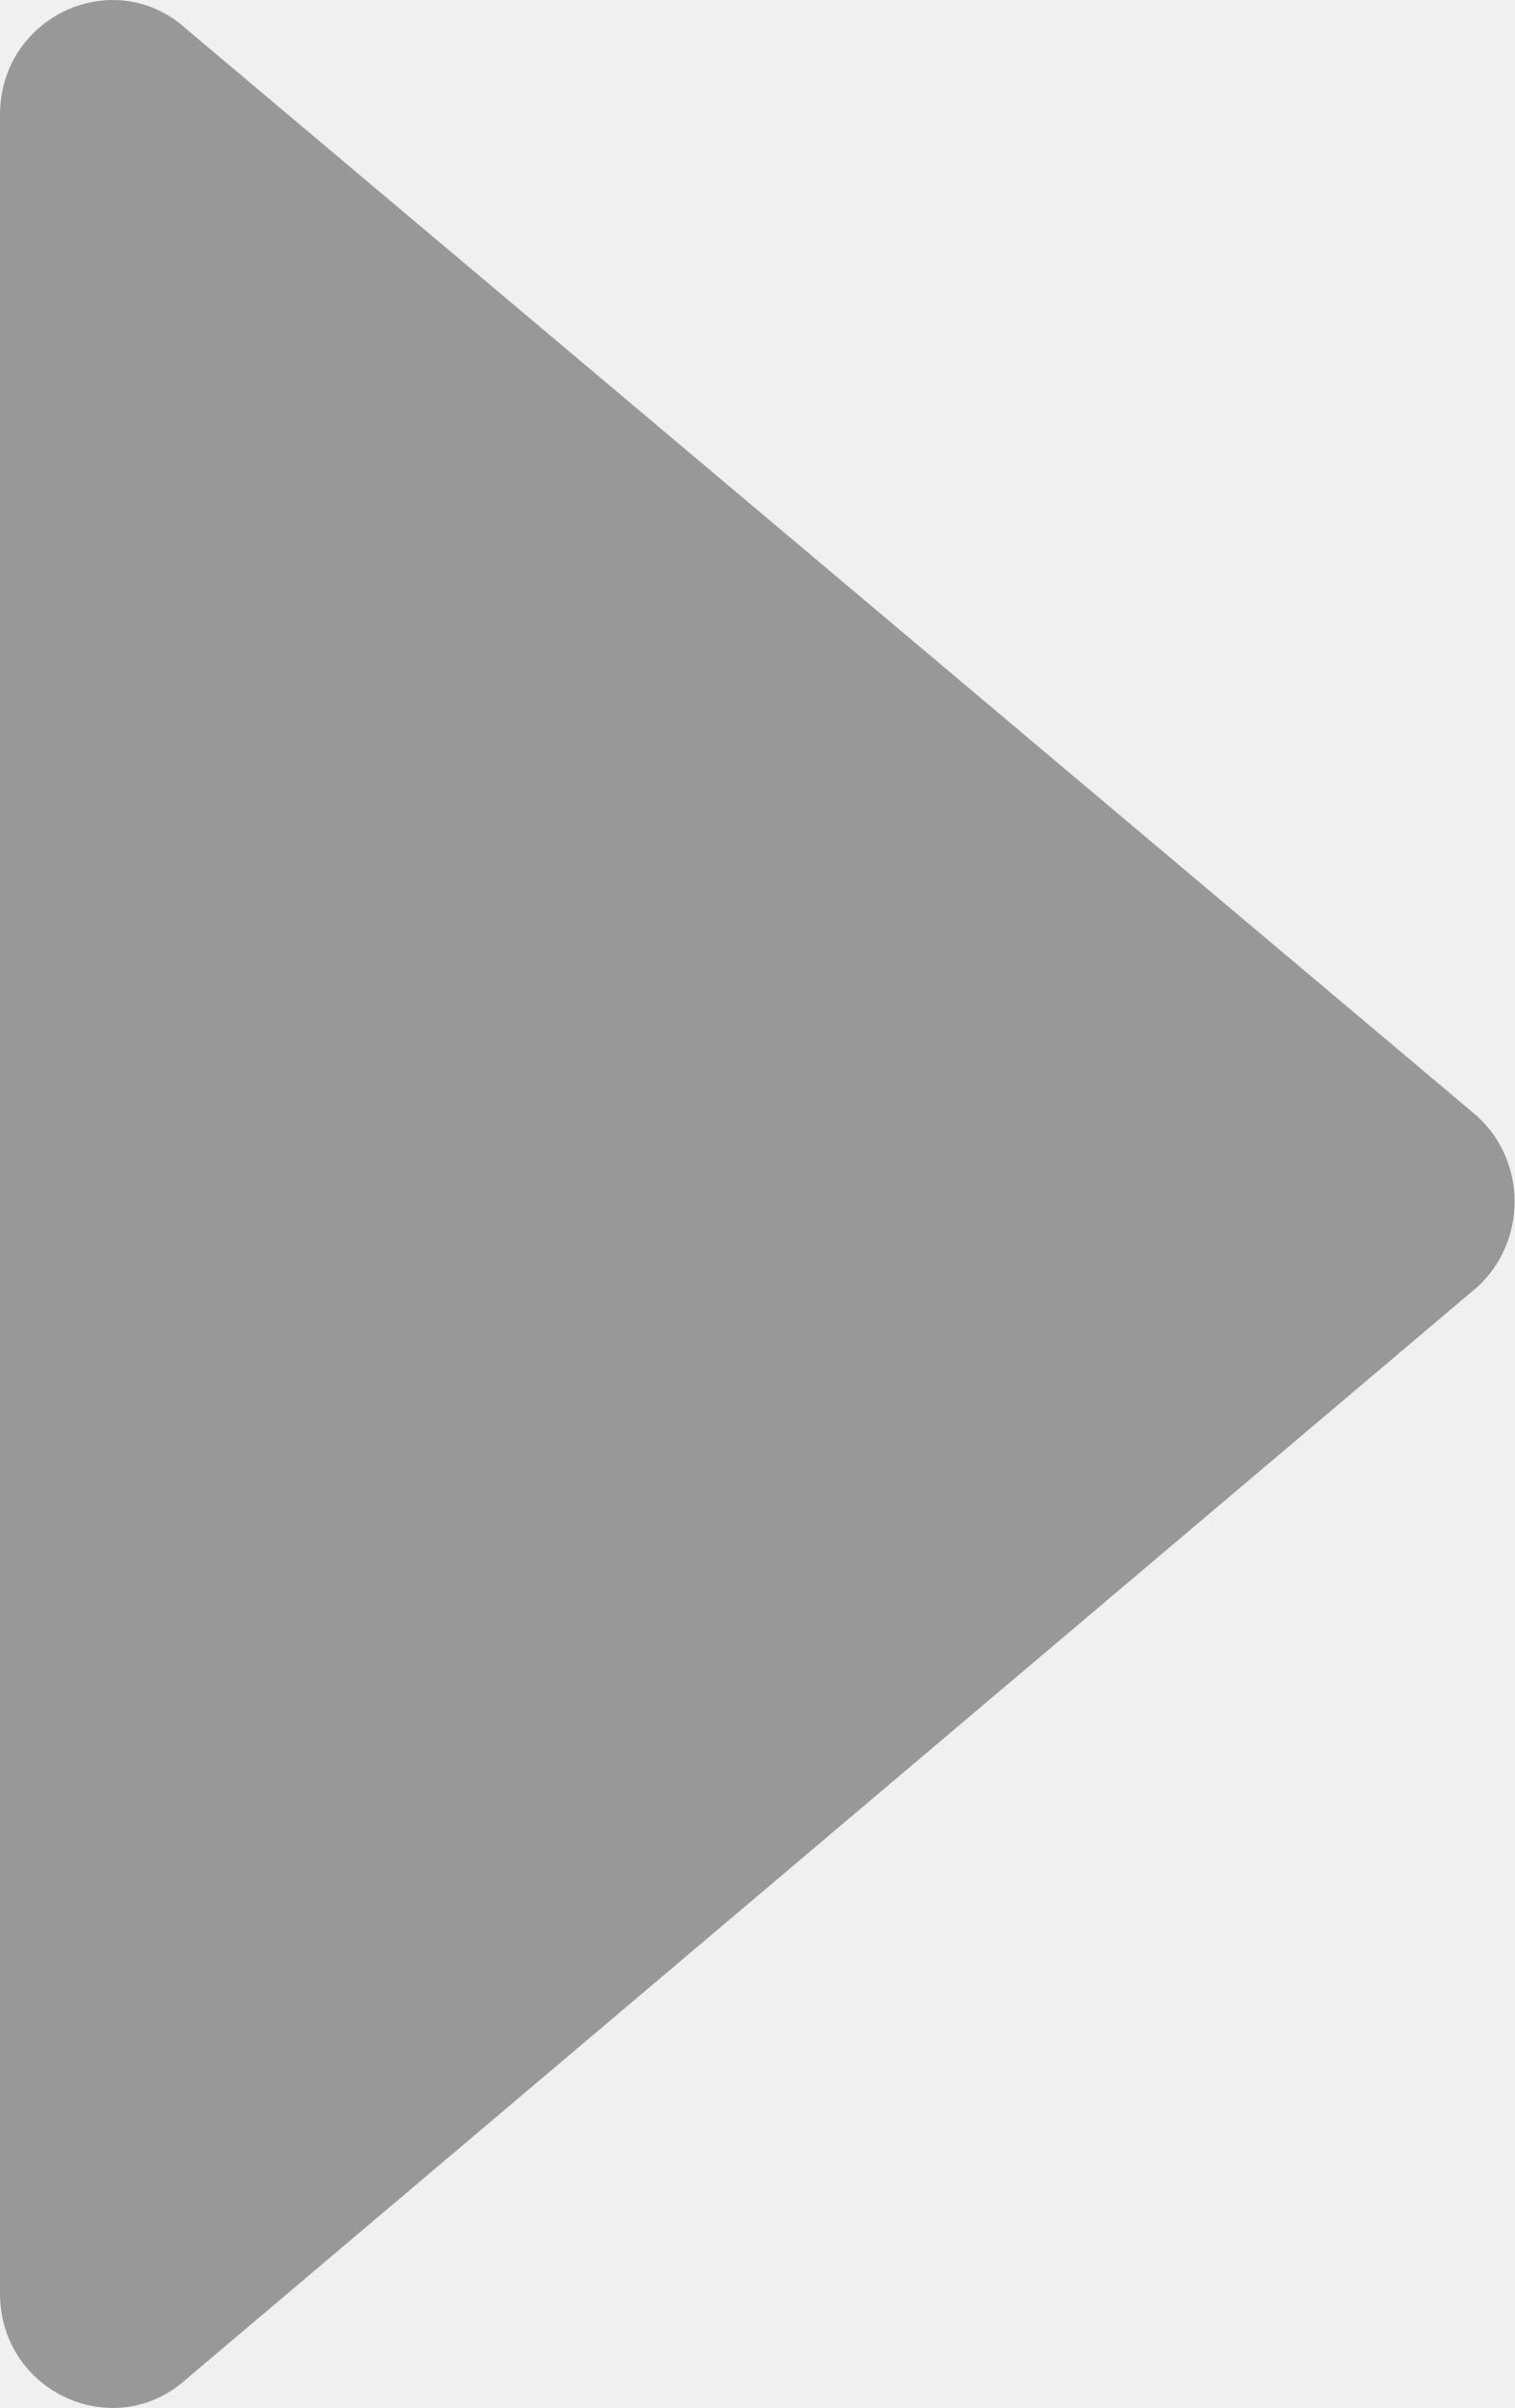
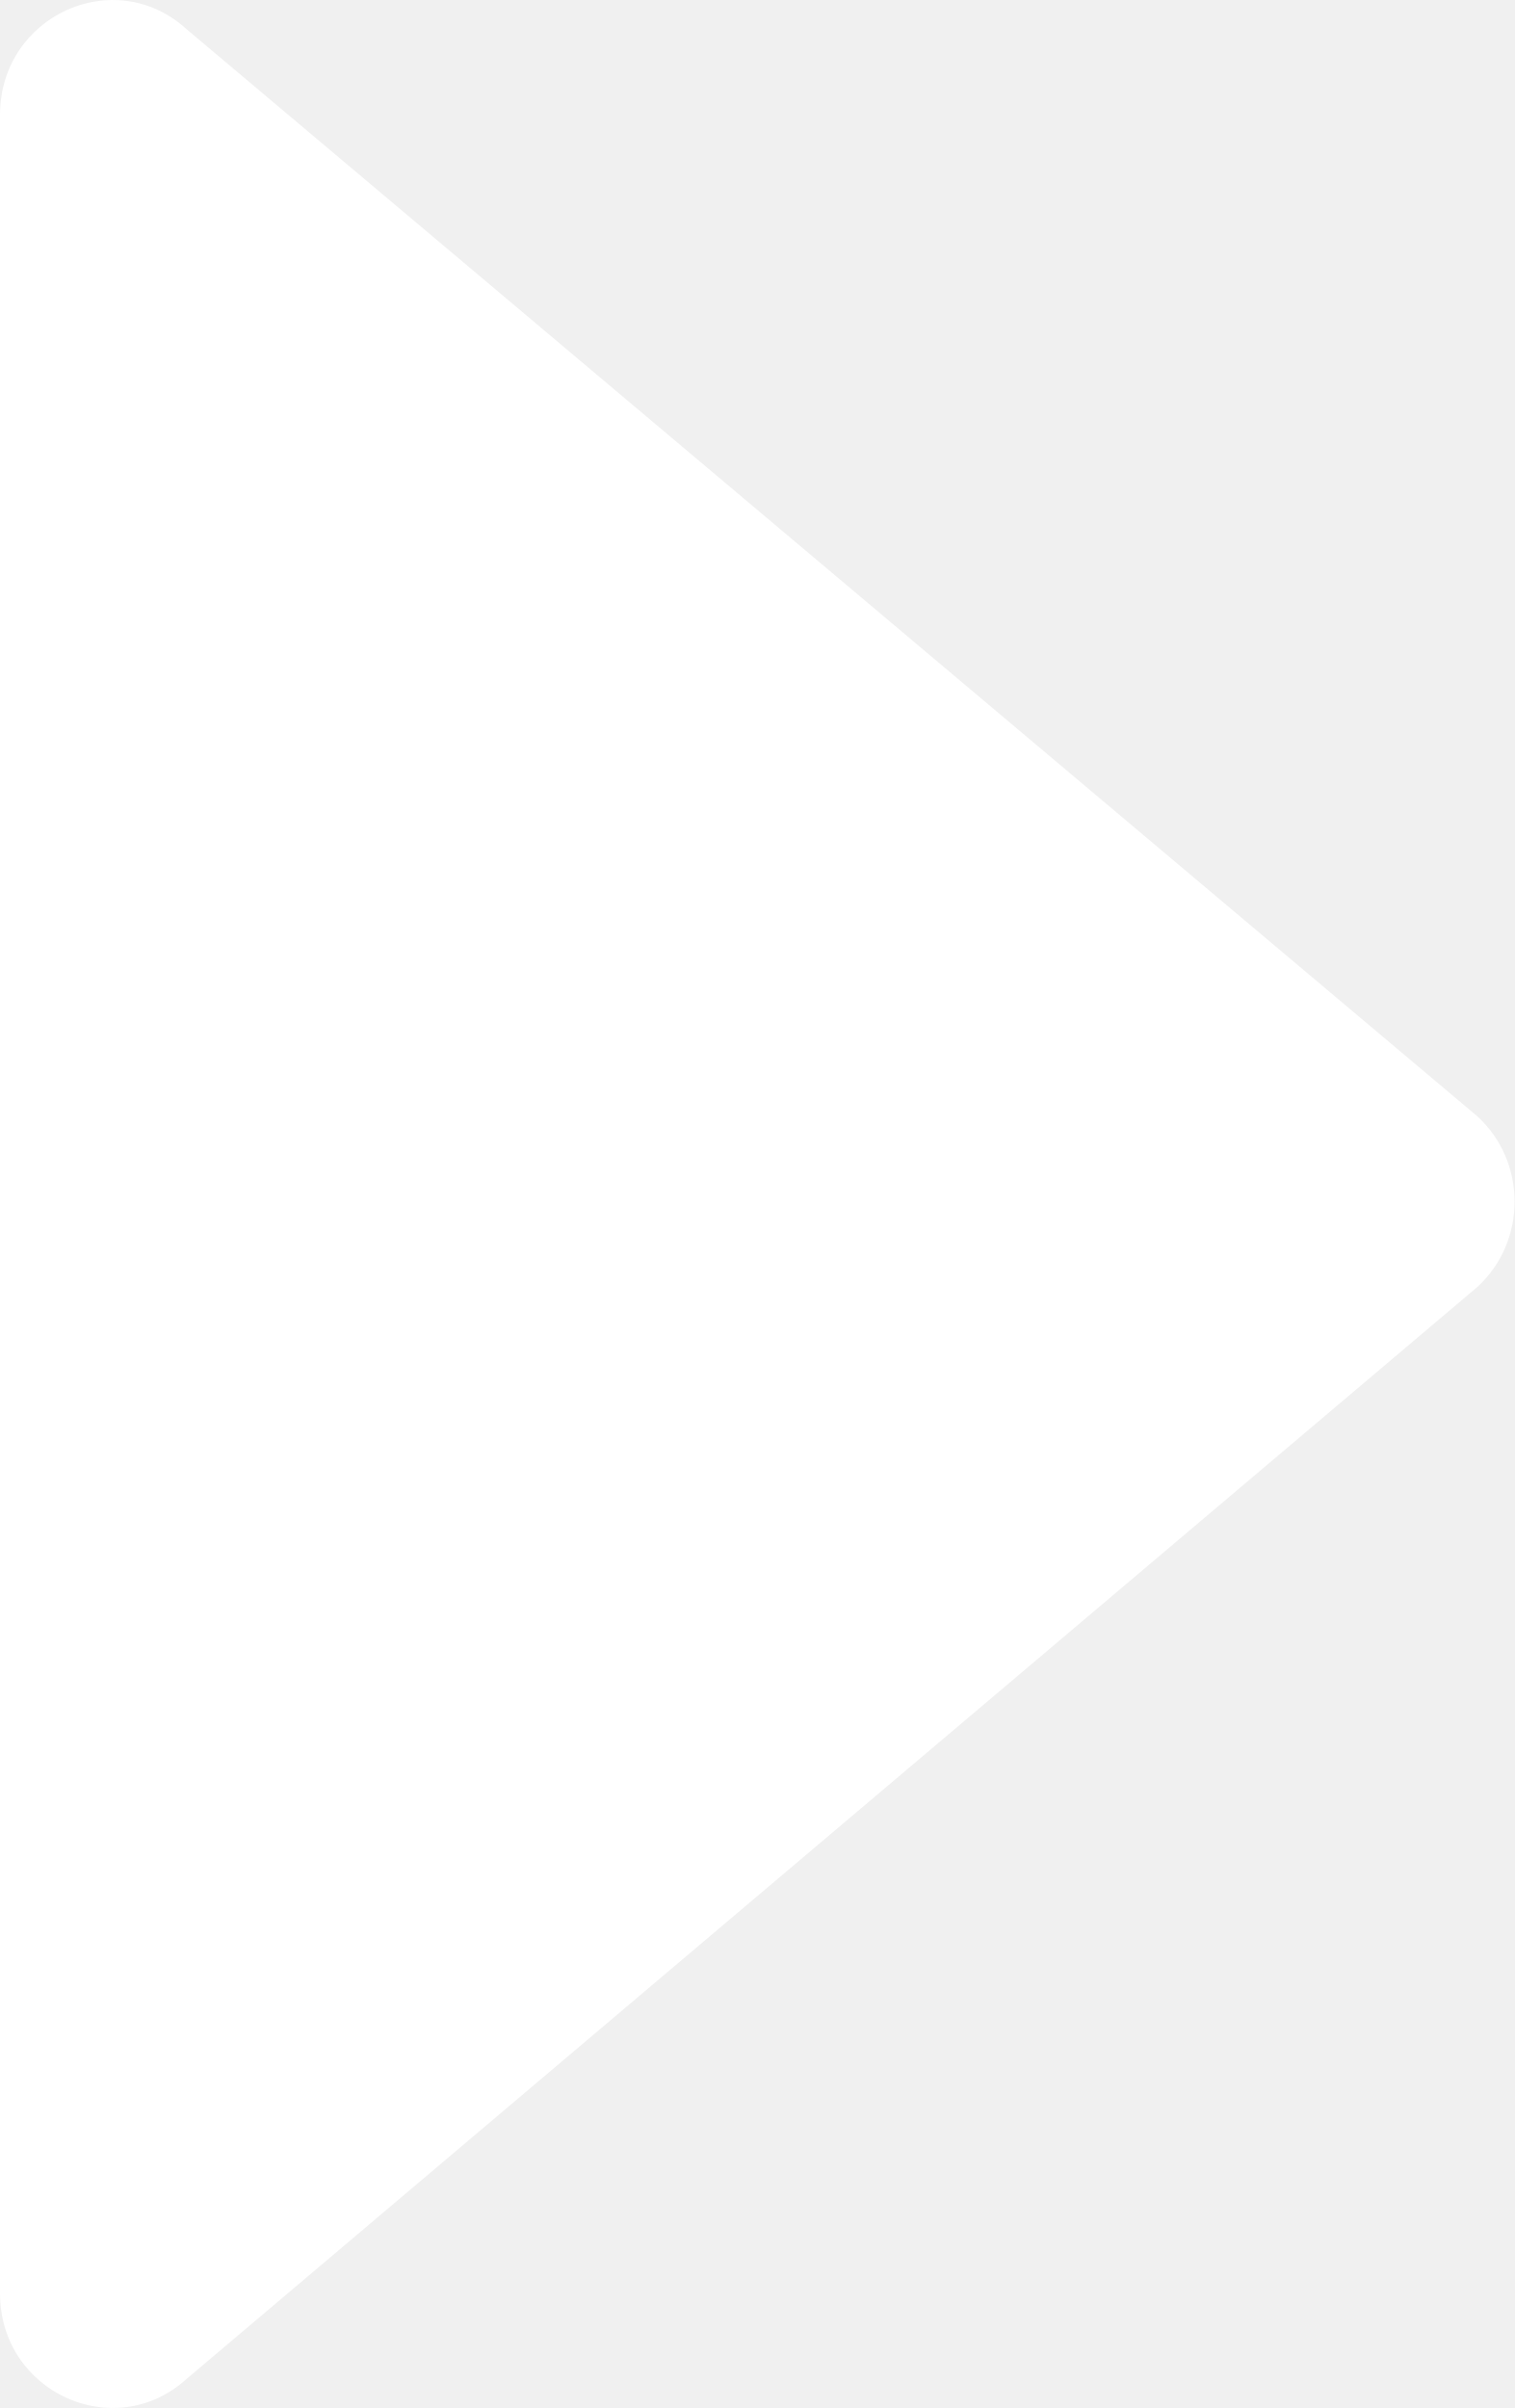
- <svg xmlns="http://www.w3.org/2000/svg" width="39" height="62" viewBox="0 0 39 62" fill="none">
-   <path d="M4.81 0.757L38.037 28.739C39.321 29.912 39.321 31.966 38.037 33.14L4.81 61.246C2.948 62.94 0 61.594 0 59.046V2.95C0.007 0.41 2.948 -0.944 4.81 0.757Z" fill="#989898" />
+ <svg xmlns="http://www.w3.org/2000/svg" width="39" height="62" viewBox="0 0 39 62" fill="white">
+   <path d="M4.81 0.757L38.037 28.739C39.321 29.912 39.321 31.966 38.037 33.14L4.81 61.246C2.948 62.94 0 61.594 0 59.046V2.95C0.007 0.41 2.948 -0.944 4.81 0.757Z" fill="white" />
</svg>
